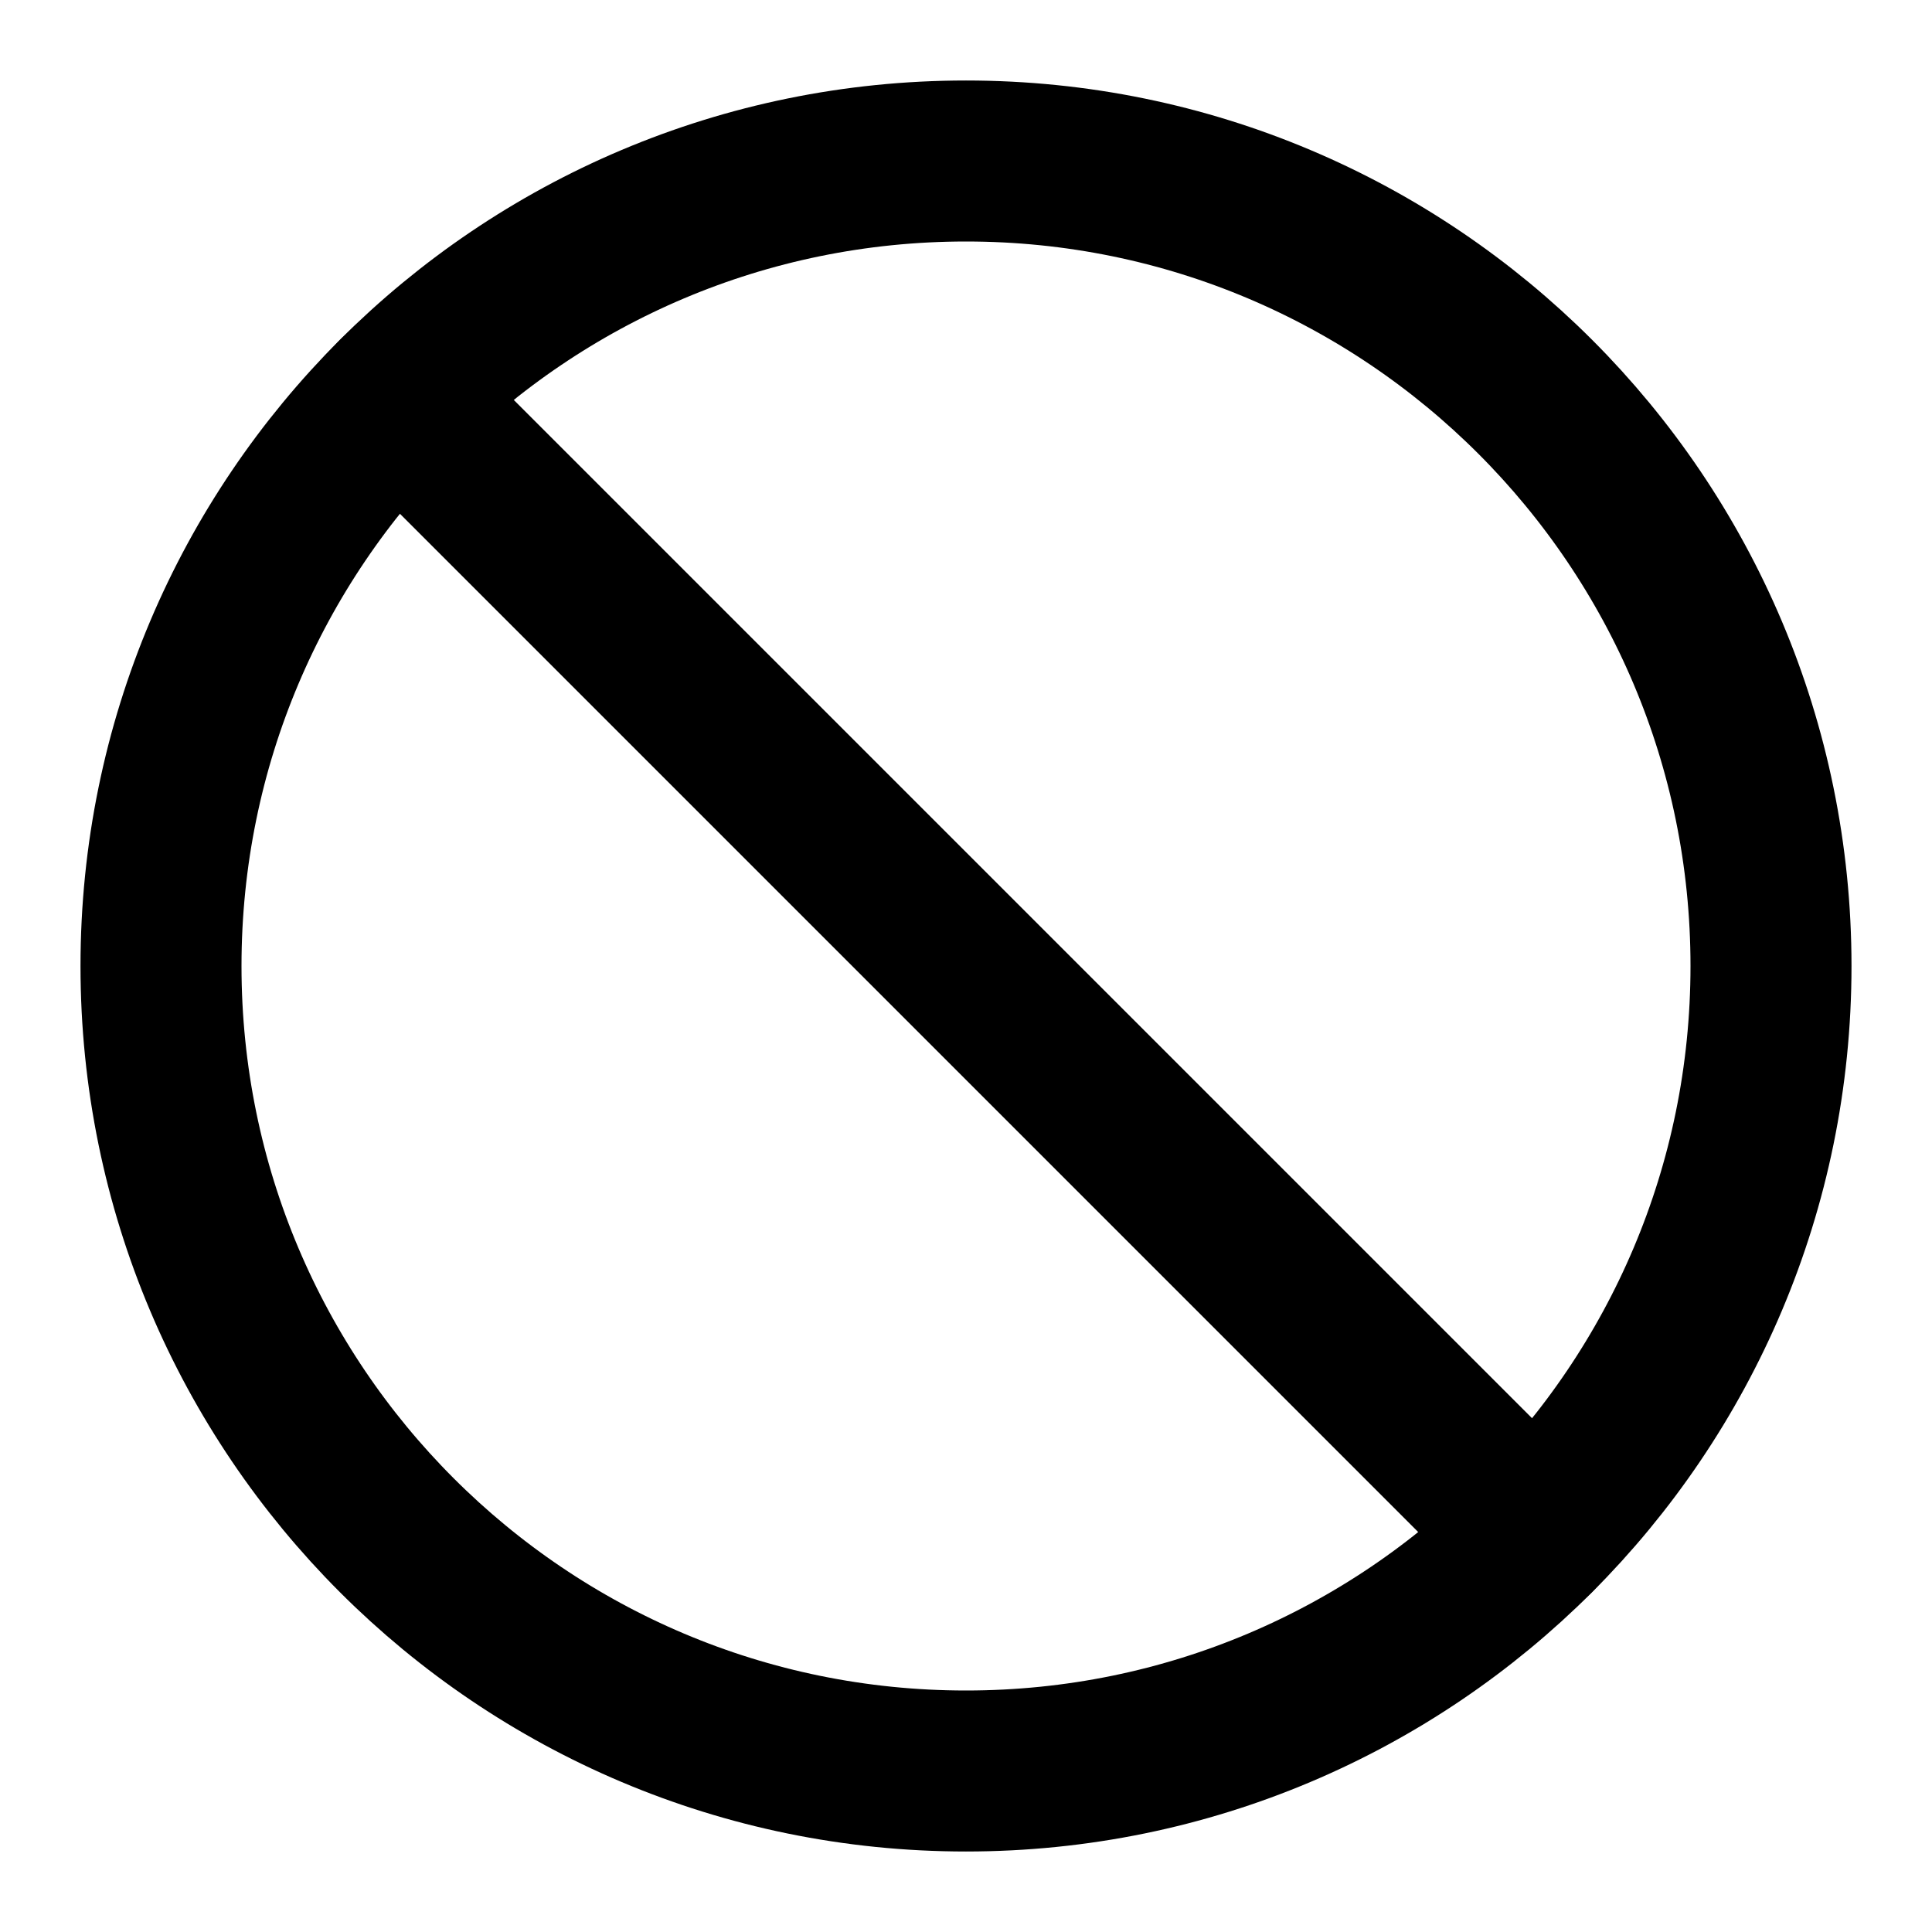
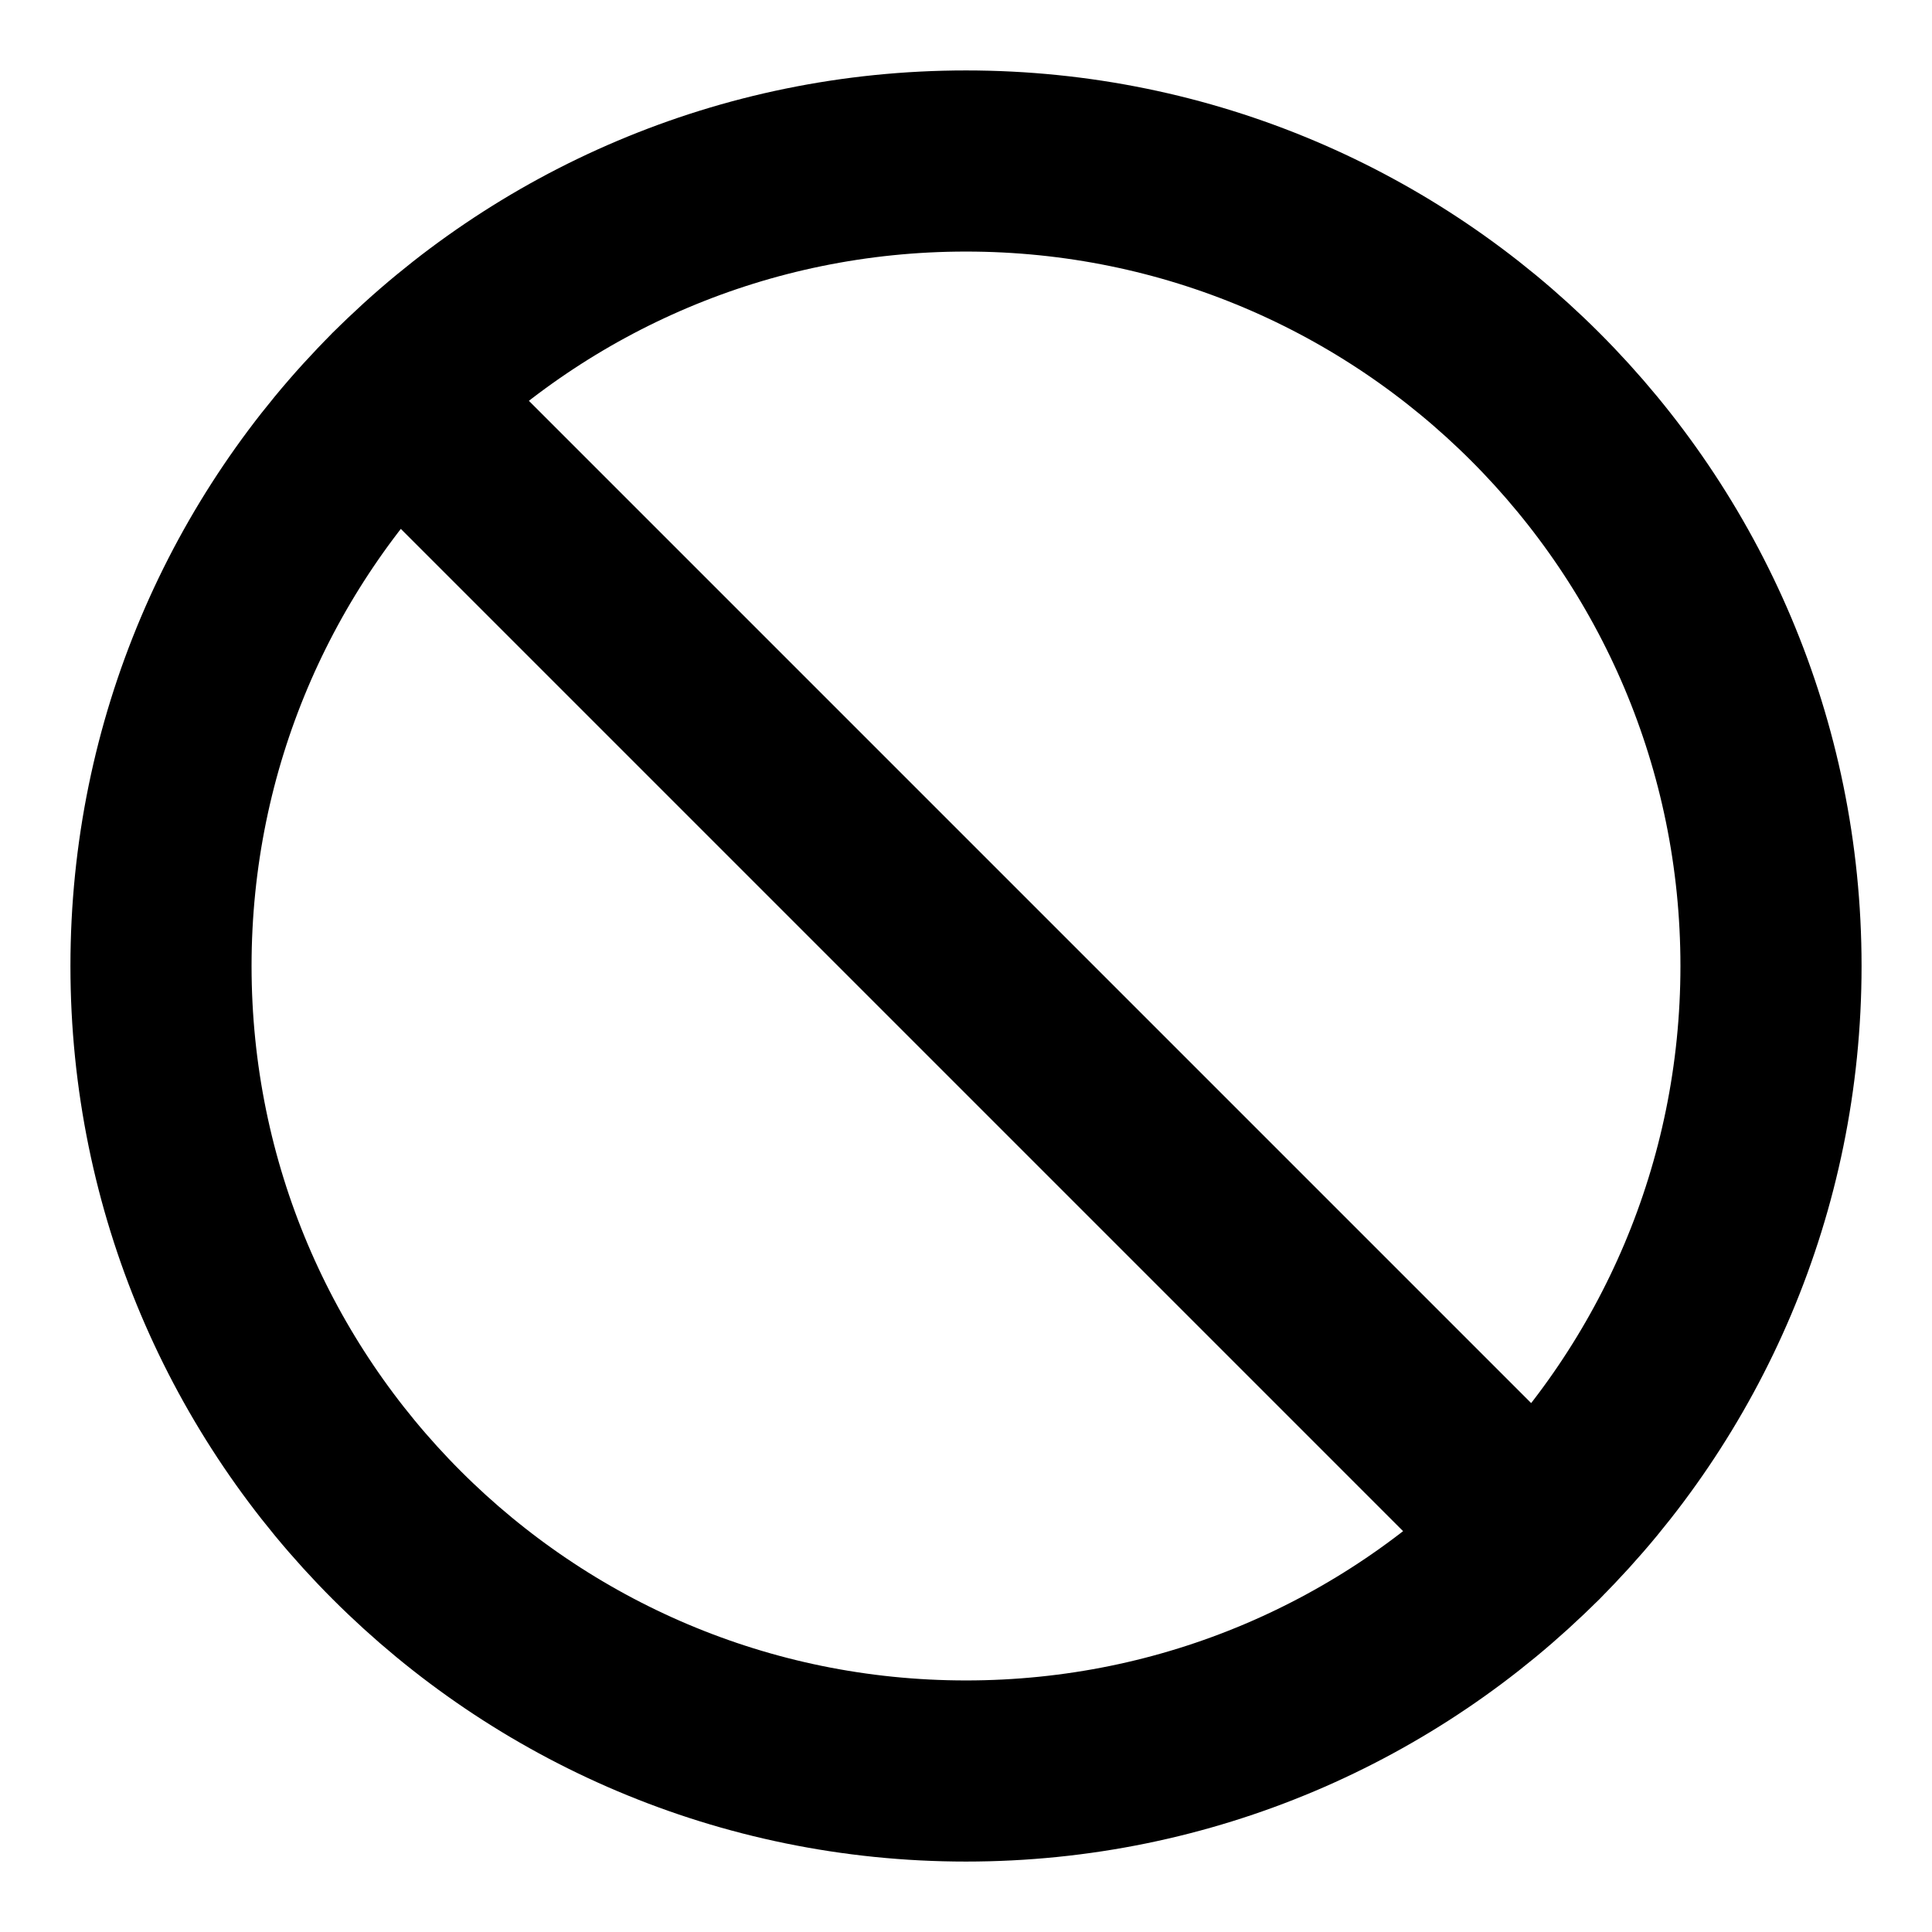
<svg xmlns="http://www.w3.org/2000/svg" viewBox="0 0 24 24">
-   <circle fill="none" stroke="currentColor" stroke-width="2" stroke-linecap="round" stroke-linejoin="round" cx="12" cy="12" r="10" />
-   <line fill="none" stroke="currentColor" stroke-width="2" stroke-linecap="round" stroke-linejoin="round" x1="4.93" y1="4.93" x2="19.07" y2="19.07" />
+   <g fill="none" stroke="currentColor" stroke-width="2.25" stroke-linecap="round" stroke-linejoin="round">
+     <circle cx="12" cy="12" r="10" />
+     <line x1="4.93" y1="4.93" x2="19.07" y2="19.07" />
+   </g>
</svg>
